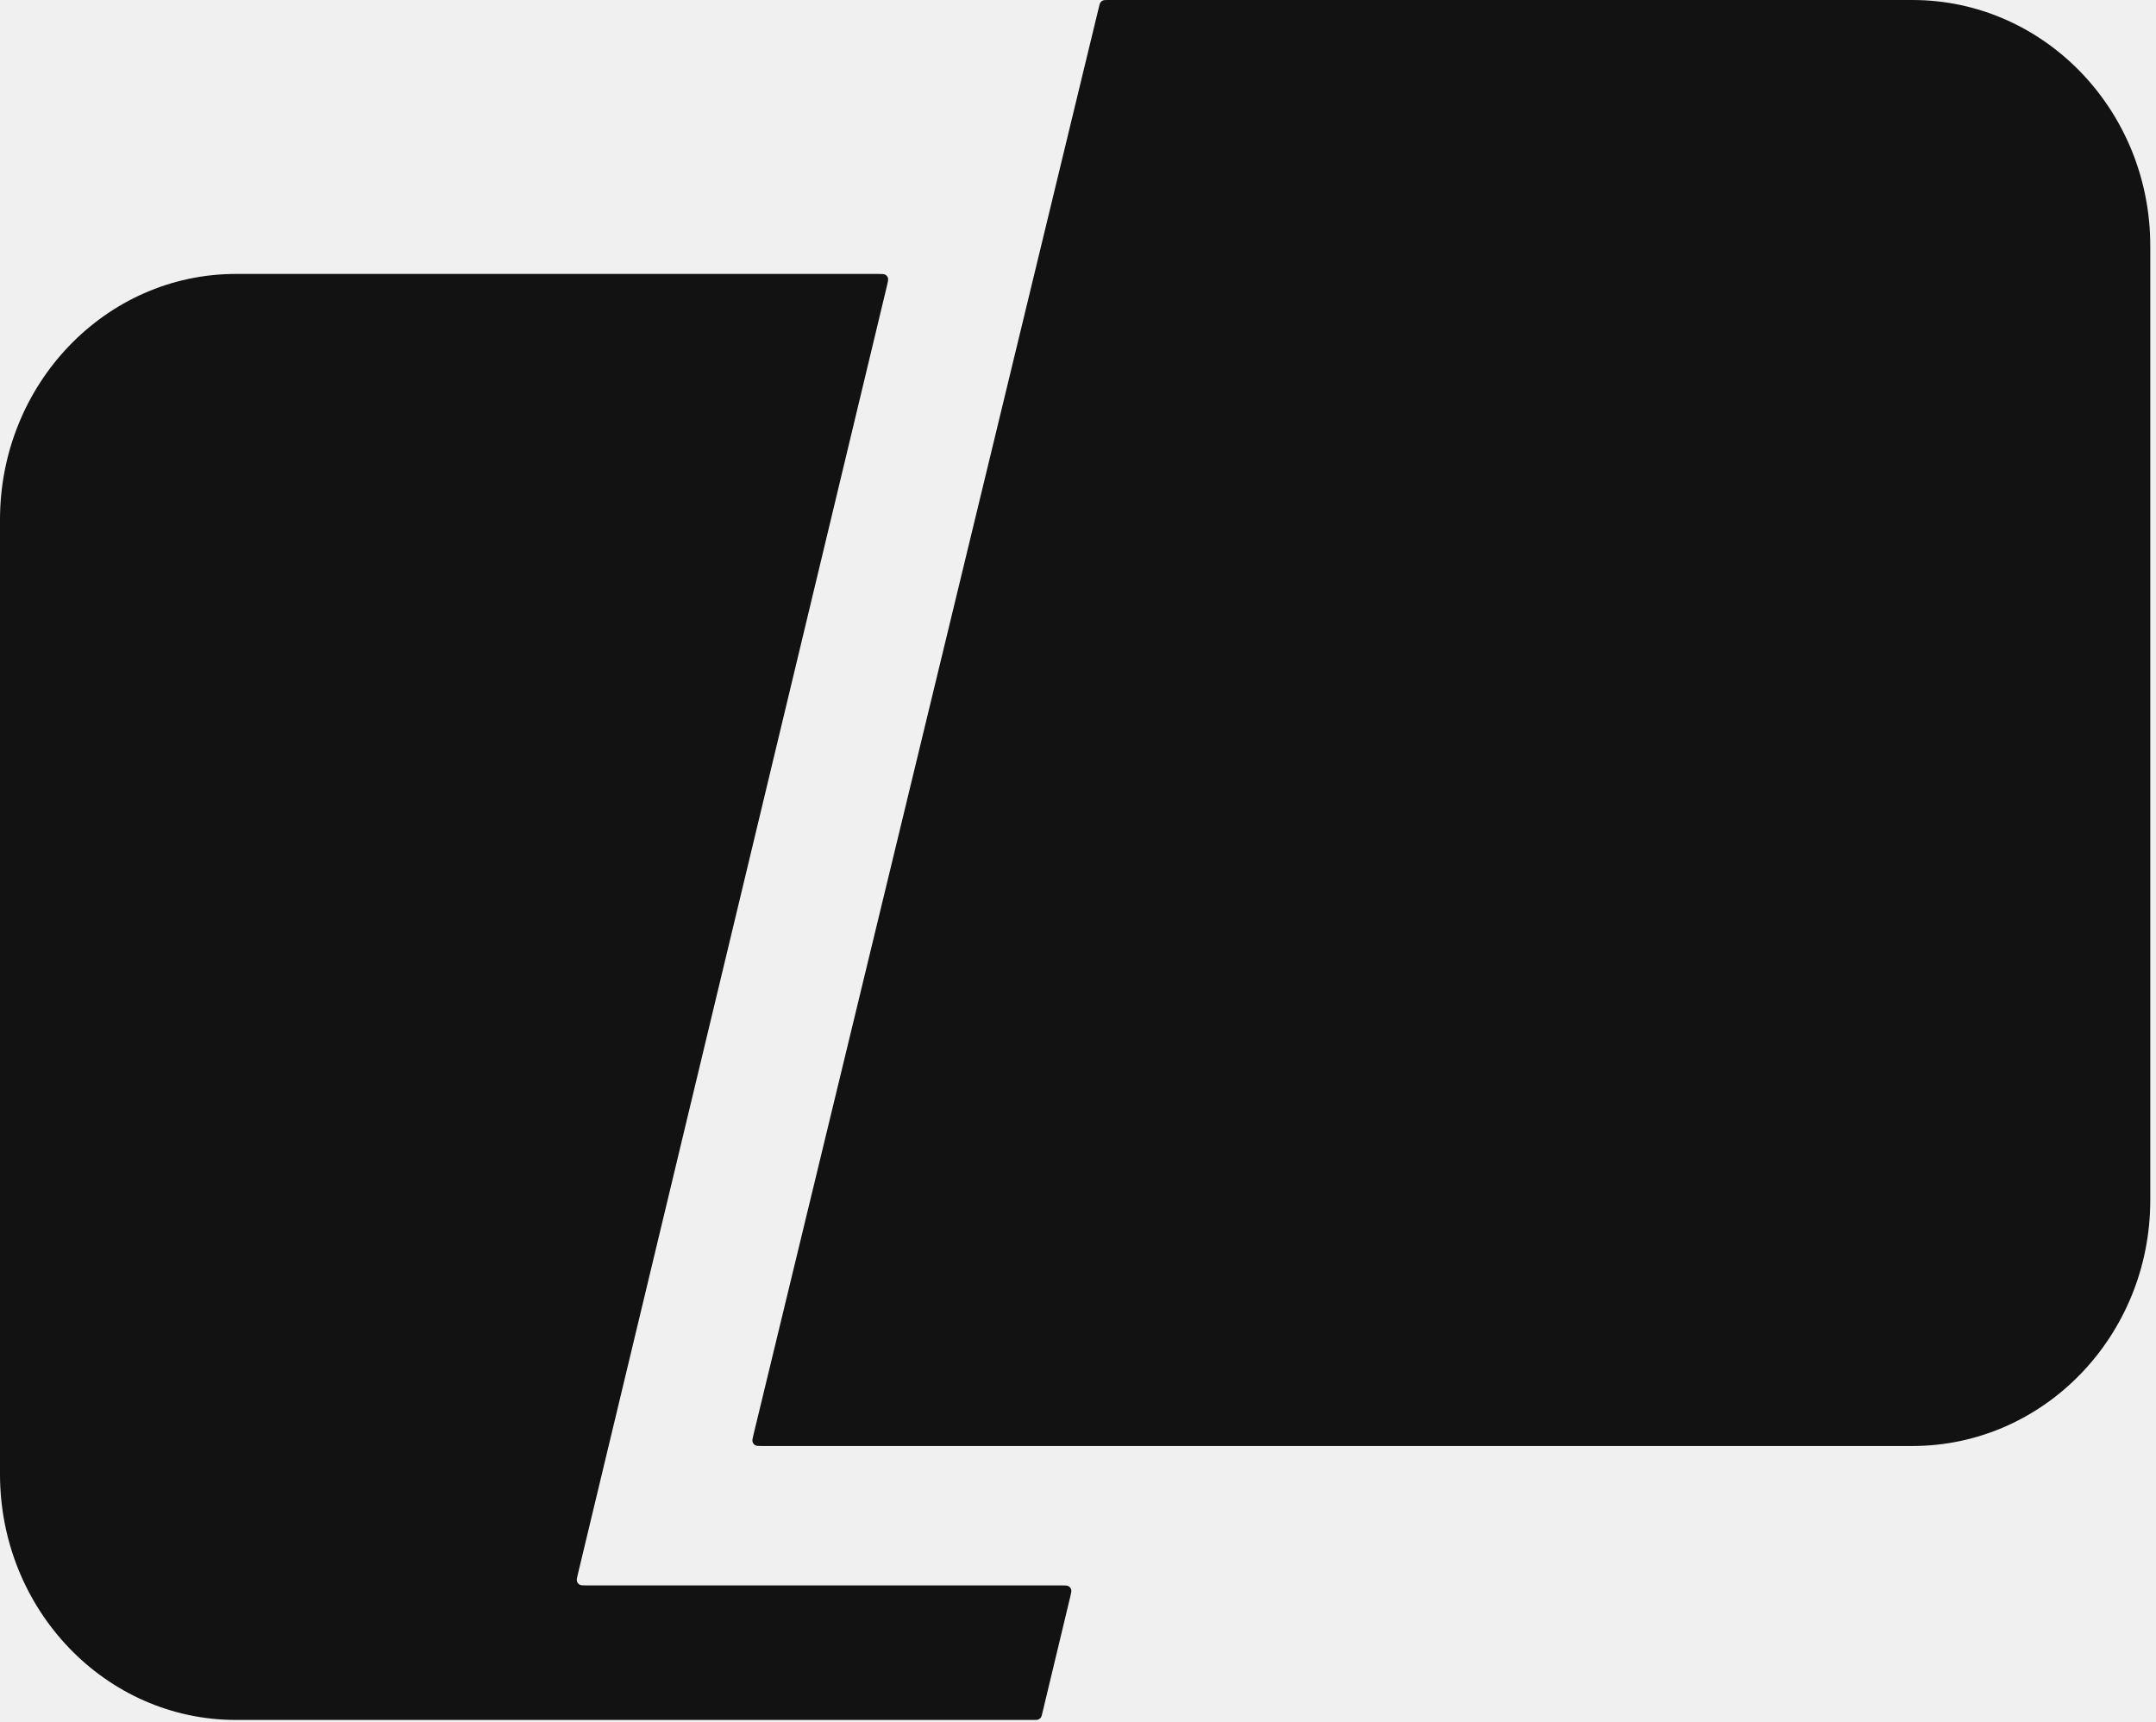
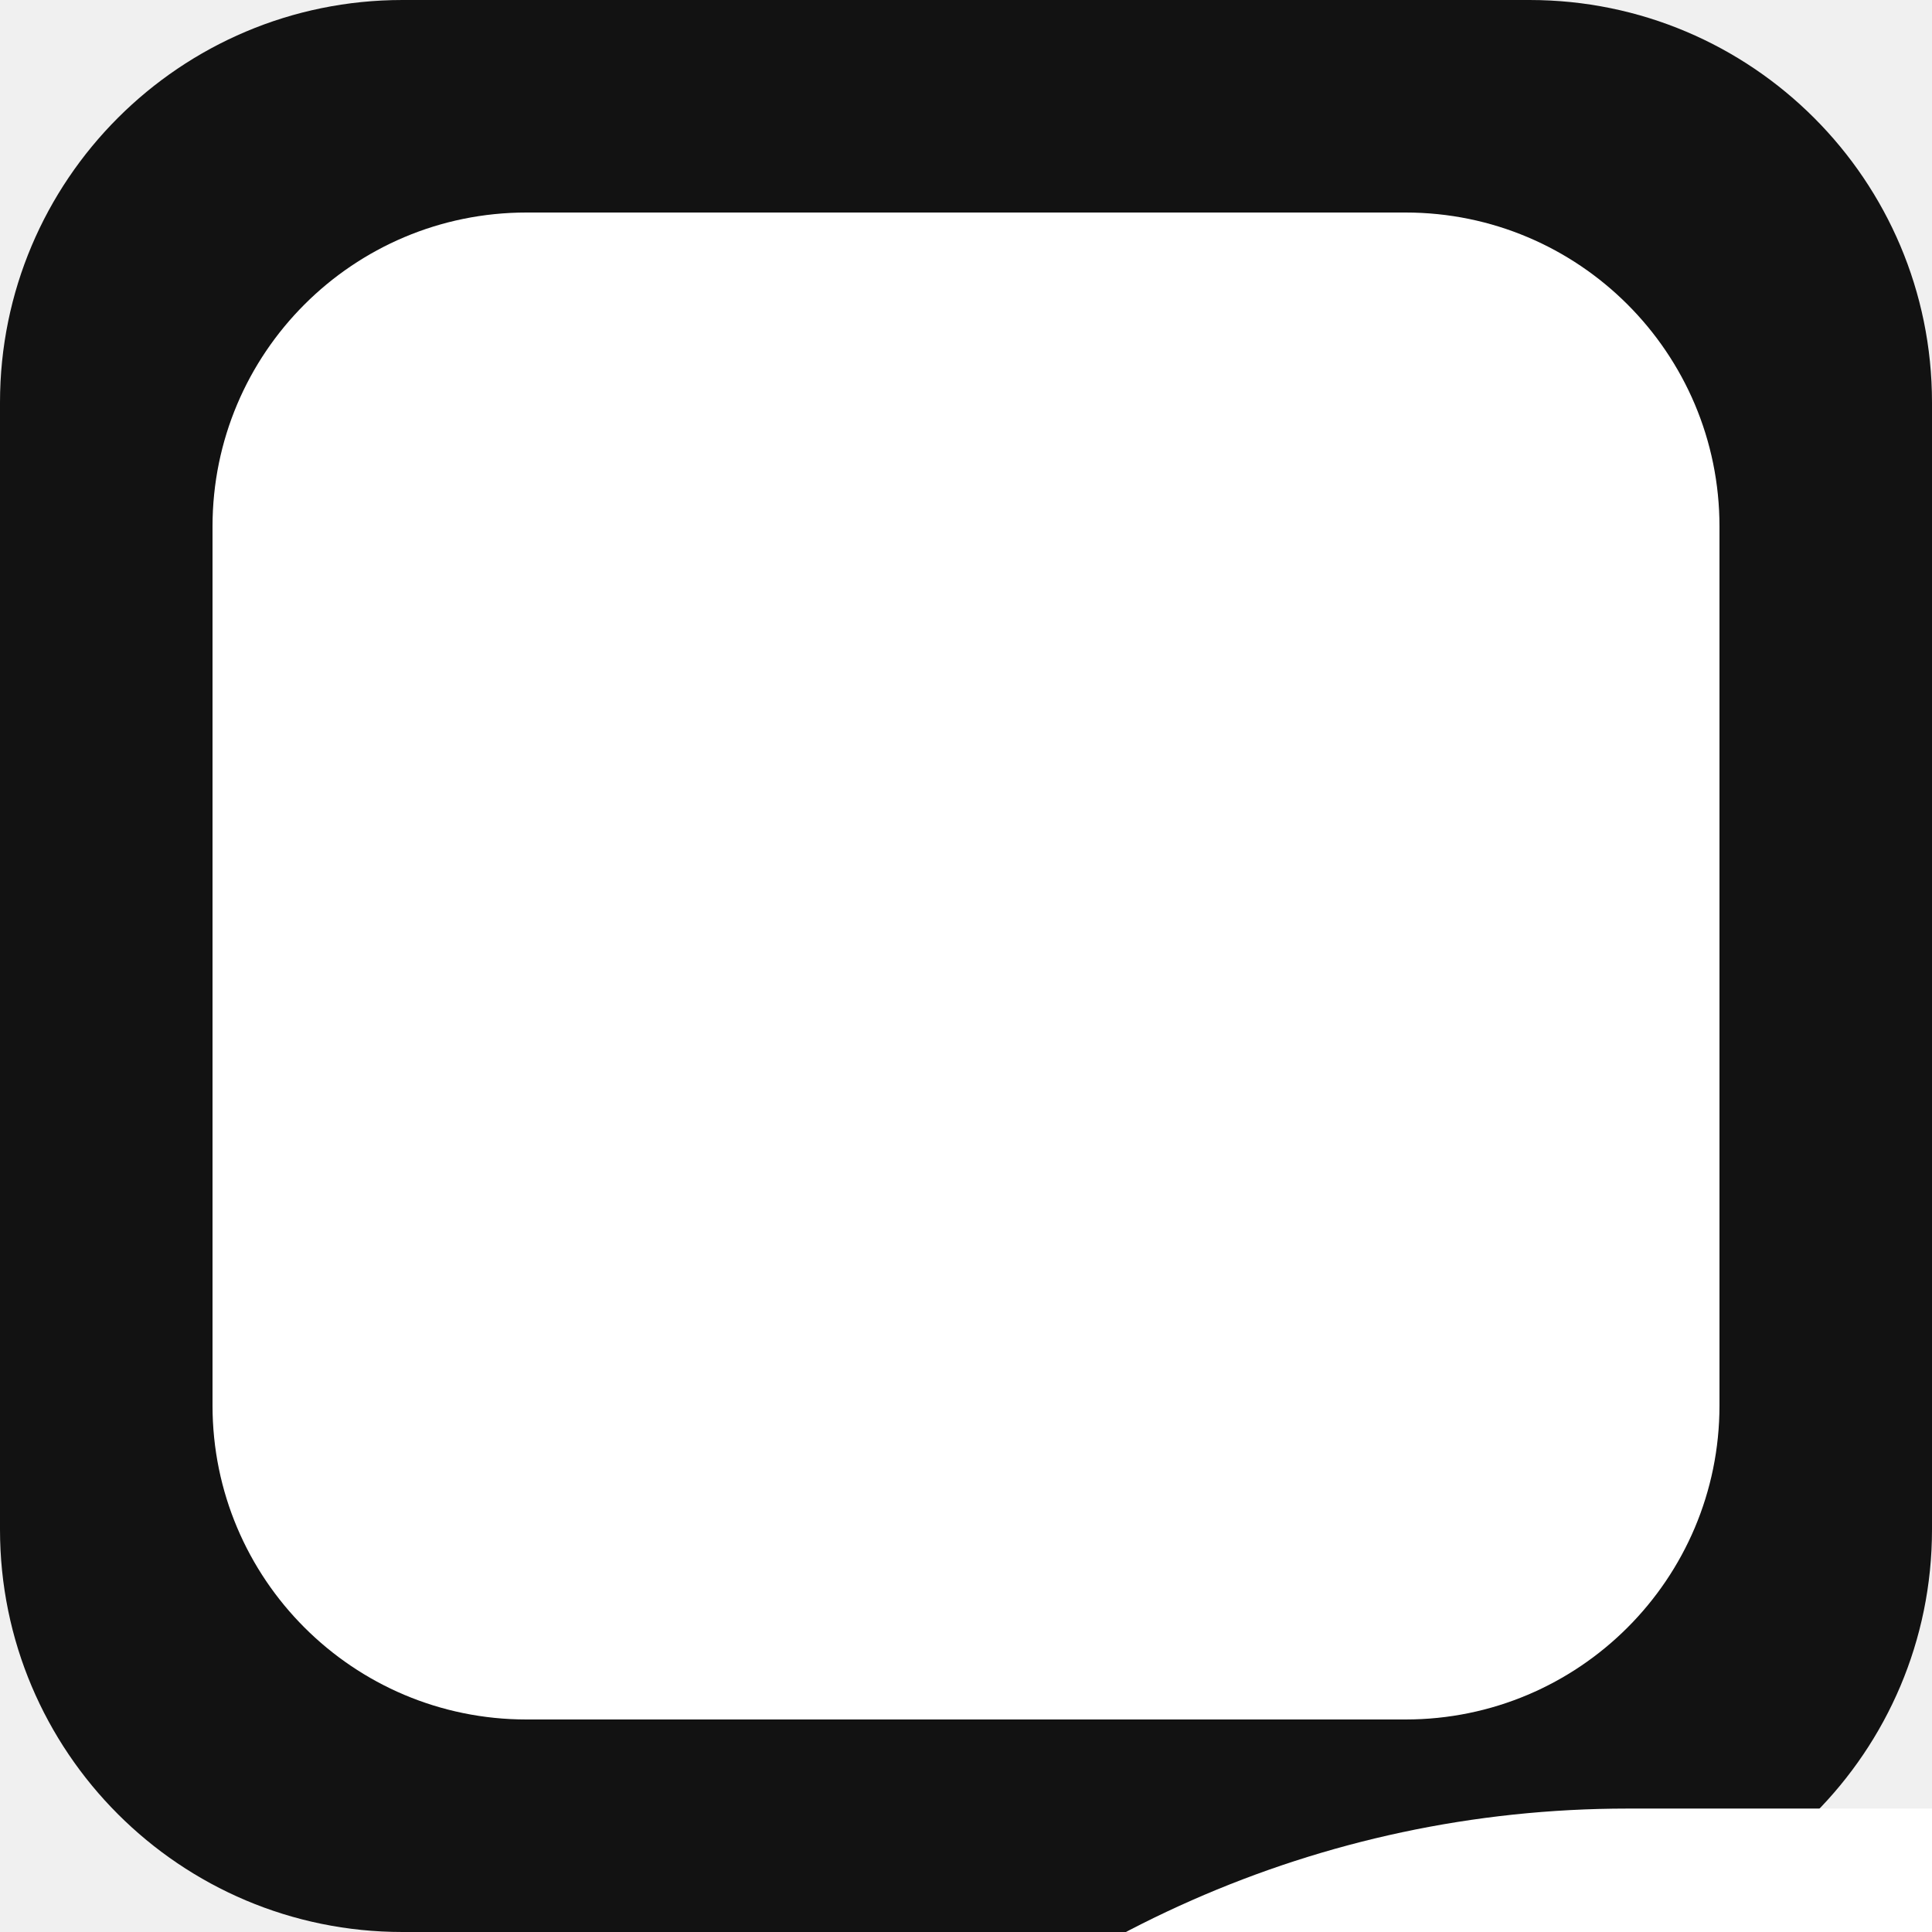
- <svg xmlns="http://www.w3.org/2000/svg" width="268" height="214" viewBox="0 0 268 214" fill="none">
-   <path d="M136.6 0.879C136.676 0.565 136.714 0.408 136.801 0.291C136.877 0.188 136.98 0.107 137.098 0.057C137.232 0 137.394 0 137.717 0H237.714C254.047 0 267.288 13.682 267.288 30.56V149.206C267.288 166.084 254.047 179.766 237.714 179.766H94.782C94.283 179.766 94.034 179.766 93.863 179.663C93.713 179.572 93.601 179.43 93.549 179.263C93.489 179.073 93.547 178.831 93.665 178.346L136.6 0.879Z" fill="#121212" />
-   <path d="M110.265 35.474C110.381 34.99 110.439 34.748 110.378 34.558C110.326 34.391 110.214 34.25 110.064 34.159C109.893 34.056 109.644 34.056 109.147 34.056H29.322C13.128 34.056 0 47.739 0 64.617V183.262C0 200.14 13.128 213.822 29.322 213.822H128.457C128.781 213.822 128.943 213.822 129.077 213.766C129.195 213.715 129.298 213.634 129.375 213.531C129.461 213.413 129.499 213.256 129.575 212.941L133.035 198.516C133.151 198.032 133.209 197.79 133.149 197.6C133.096 197.433 132.984 197.291 132.834 197.201C132.663 197.098 132.415 197.098 131.917 197.098H72.953C72.456 197.098 72.207 197.098 72.036 196.995C71.886 196.905 71.774 196.763 71.721 196.597C71.661 196.406 71.719 196.164 71.835 195.681L110.265 35.474Z" fill="#121212" />
+ <svg xmlns="http://www.w3.org/2000/svg" viewBox="0 0 24 24" width="24" height="24">
+   <rect width="24" height="24" rx="5" fill="#121212" />
+   <g transform="translate(2.64 2.64) scale(0.78)" fill="#ffffff">
+     <rect width="24" height="24" rx="5" fill="#ffffff" />
+     <g transform="translate(2.64 2.64) scale(0.78)">
+       <rect width="24" height="24" rx="5" fill="#ffffff" />
+       <g transform="translate(2.64 2.64) scale(0.78)">
+         <path d="M136.6 0.879C136.676 0.565 136.714 0.408 136.801 0.291C136.877 0.188 136.98 0.107 137.098 0.057C137.232 0 137.394 0 137.717 0H237.714C254.047 0 267.288 13.682 267.288 30.56V149.206C267.288 166.084 254.047 179.766 237.714 179.766H94.782C94.283 179.766 94.034 179.766 93.863 179.663C93.713 179.572 93.601 179.43 93.549 179.263C93.489 179.073 93.547 178.831 93.665 178.346L136.6 0.879Z" fill="#ffffff" />
+         <path d="M110.265 35.474C110.381 34.99 110.439 34.748 110.378 34.558C110.326 34.391 110.214 34.25 110.064 34.159C109.893 34.056 109.644 34.056 109.147 34.056H29.322C13.128 34.056 0 47.739 0 64.617V183.262C0 200.14 13.128 213.822 29.322 213.822H128.457C128.781 213.822 128.943 213.822 129.077 213.766C129.195 213.715 129.298 213.634 129.375 213.531C129.461 213.413 129.499 213.256 129.575 212.941L133.035 198.516C133.151 198.032 133.209 197.79 133.149 197.6C133.096 197.433 132.984 197.291 132.834 197.201C132.663 197.098 132.415 197.098 131.917 197.098H72.953C72.456 197.098 72.207 197.098 72.036 196.995C71.886 196.905 71.774 196.763 71.721 196.597C71.661 196.406 71.719 196.164 71.835 195.681L110.265 35.474Z" fill="#ffffff" />
+       </g>
+     </g>
+   </g>
</svg>
